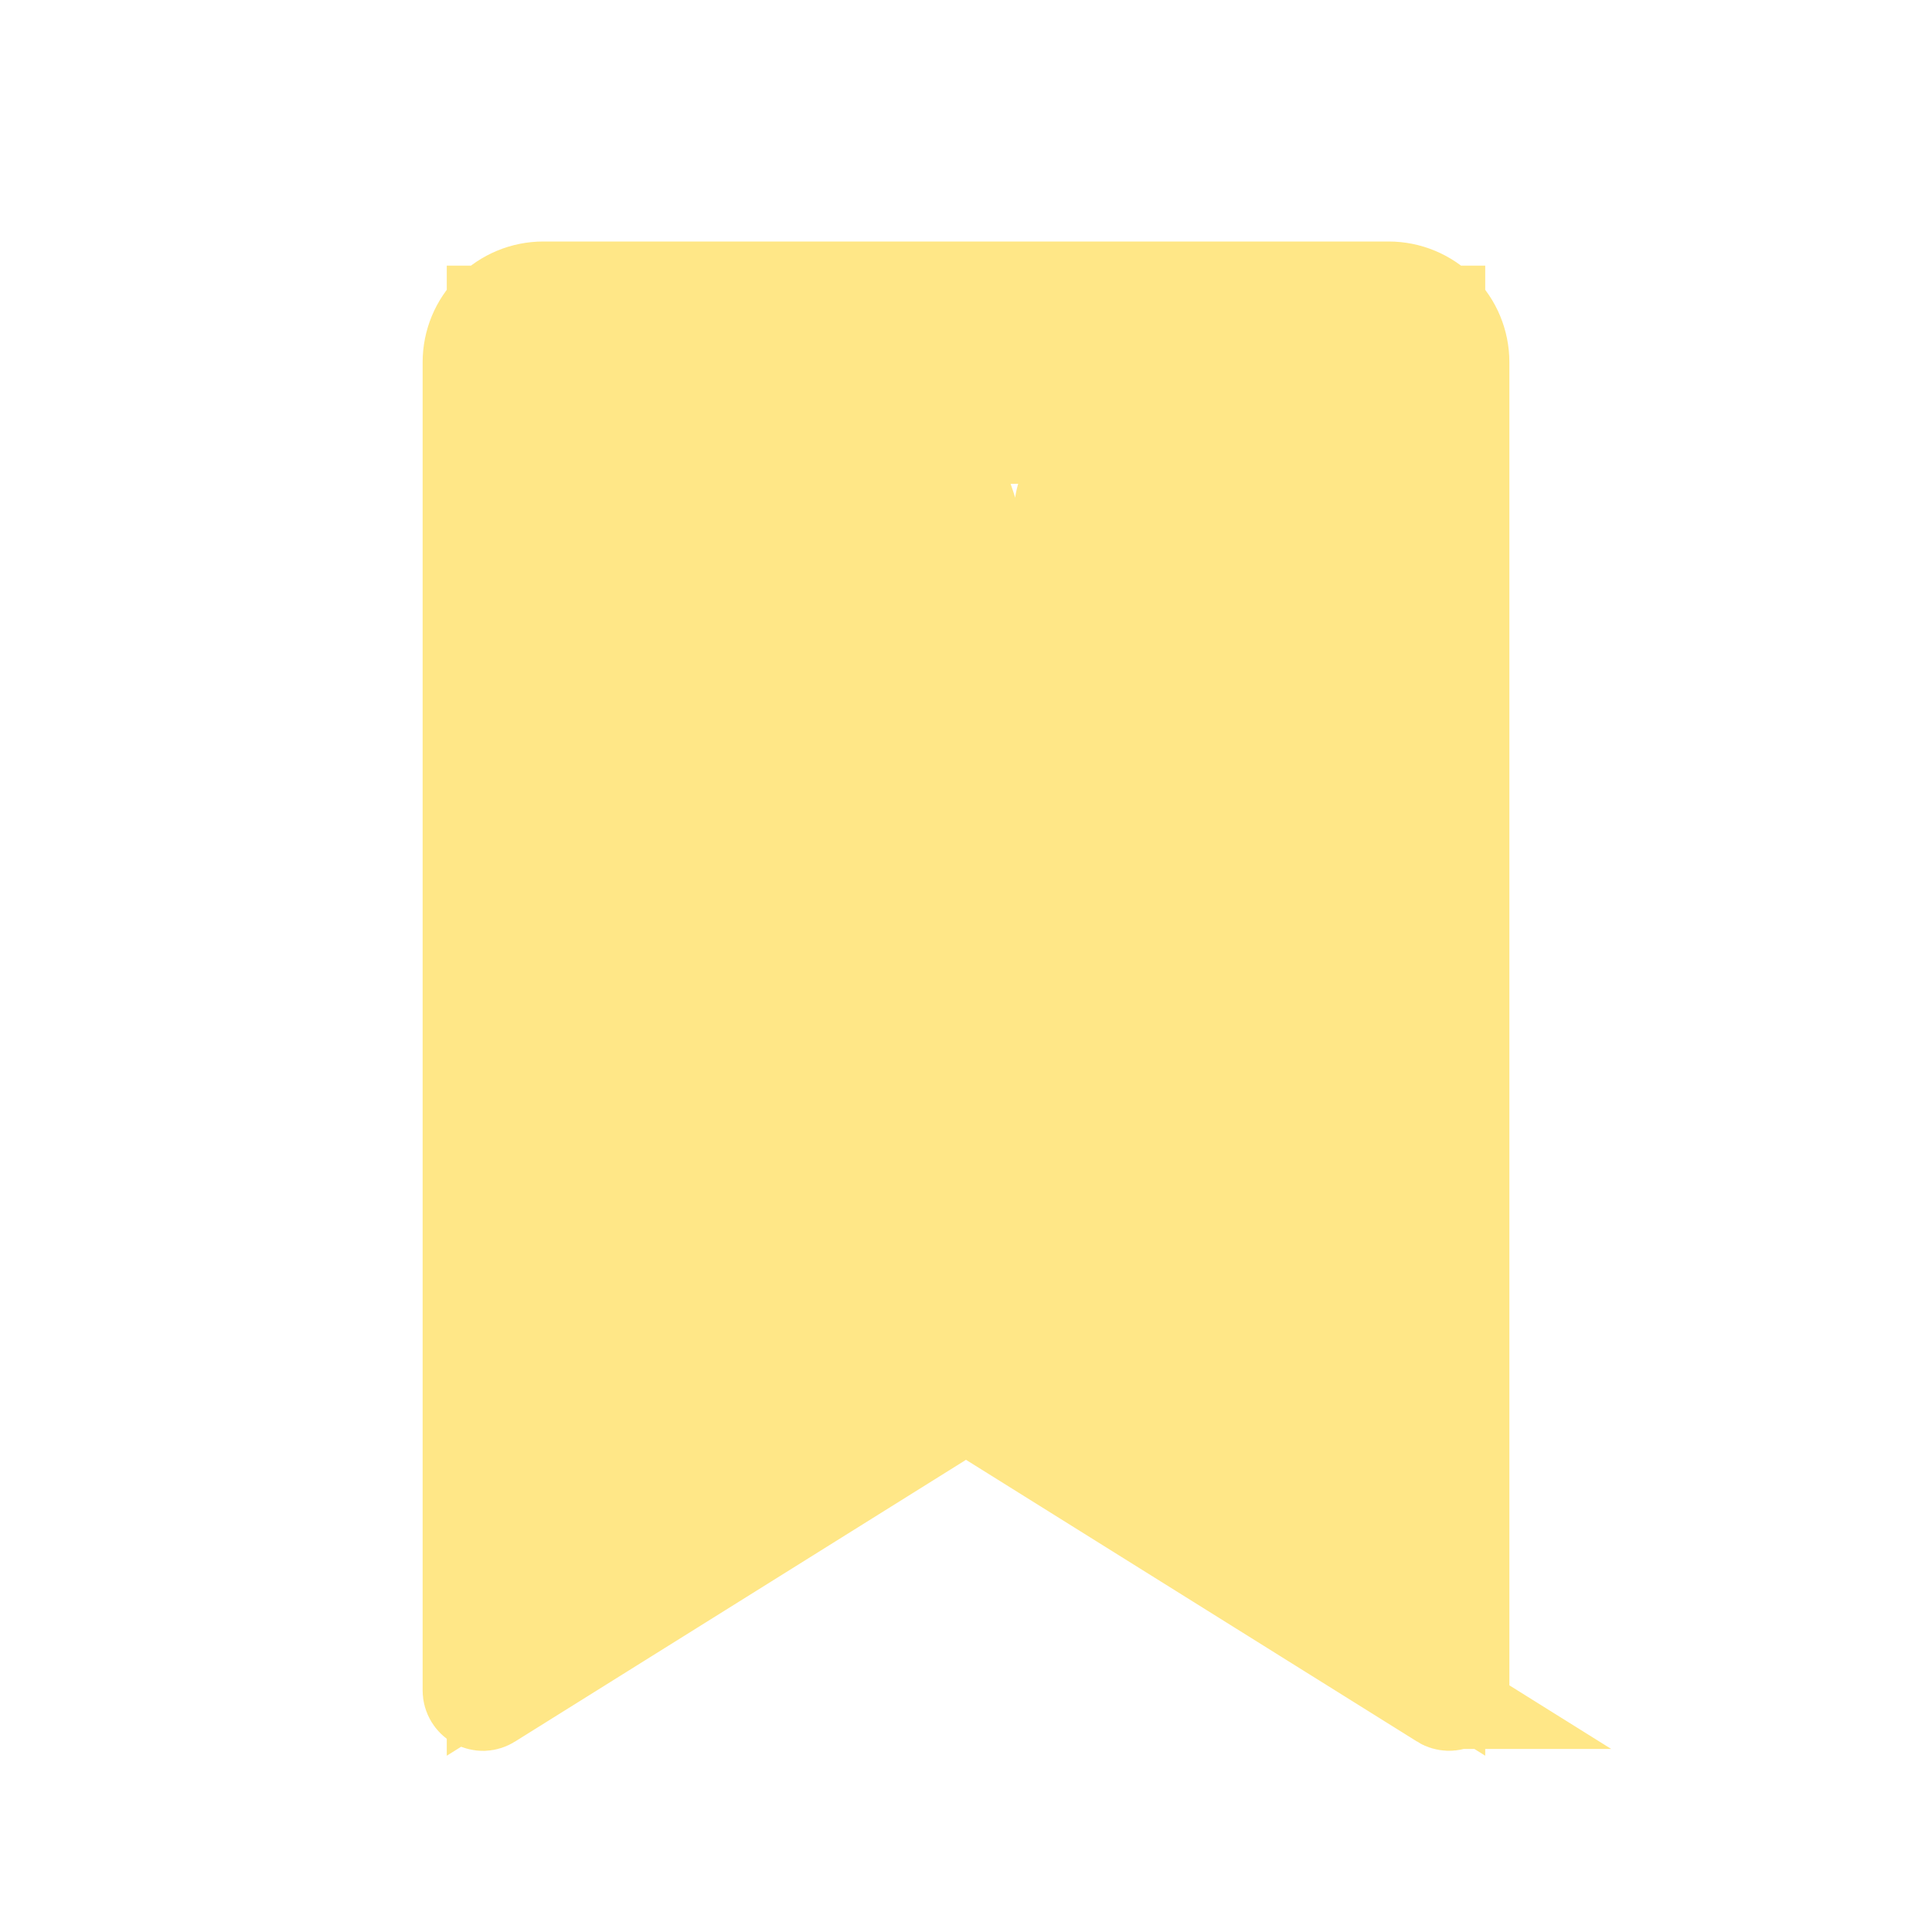
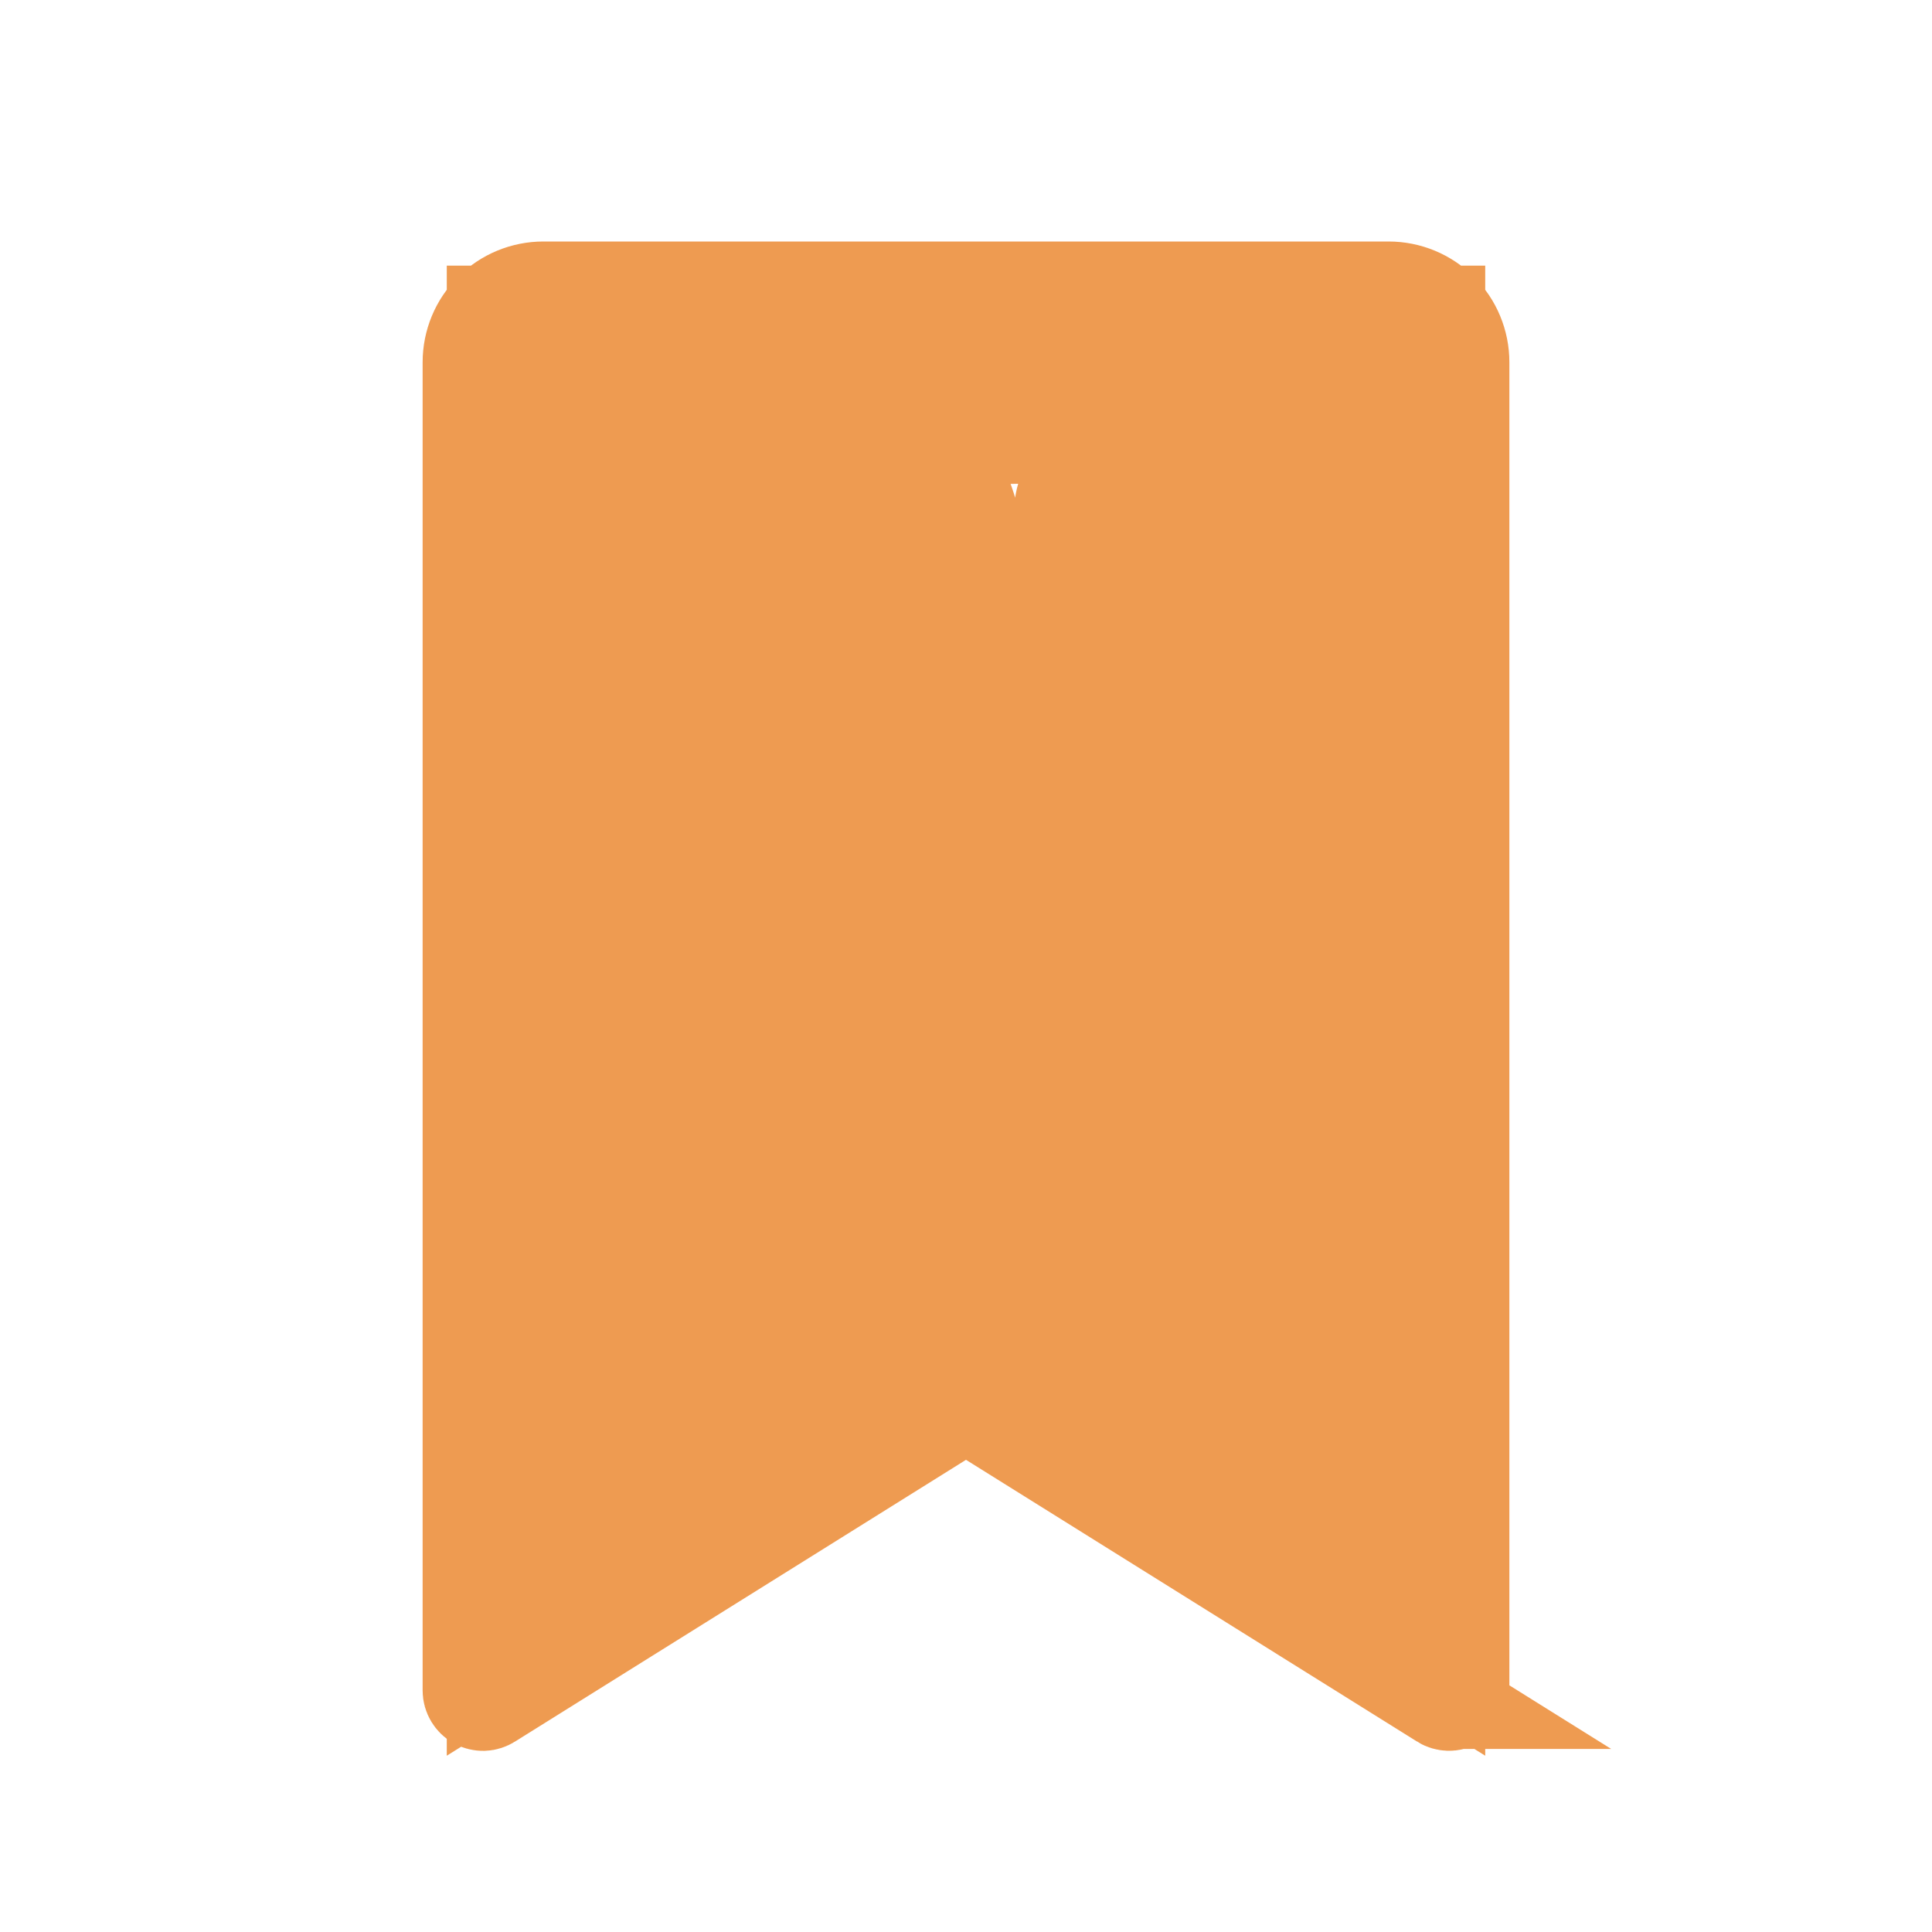
<svg xmlns="http://www.w3.org/2000/svg" width="20" height="20" viewBox="0 0 20 20" fill="none">
-   <path d="M5.625 3H14.375C14.574 3 14.765 3.079 14.905 3.22C15.046 3.36 15.125 3.551 15.125 3.75V17.5C15.125 17.522 15.119 17.544 15.107 17.562C15.096 17.582 15.08 17.598 15.06 17.608C15.041 17.619 15.019 17.625 14.997 17.624C14.975 17.623 14.953 17.617 14.934 17.605H14.935L10.265 14.688L10 14.523L9.735 14.688L5.066 17.605C5.047 17.617 5.025 17.624 5.003 17.625C4.981 17.625 4.959 17.62 4.939 17.609C4.92 17.599 4.904 17.582 4.893 17.564C4.881 17.544 4.875 17.522 4.875 17.5V3.75C4.875 3.551 4.954 3.36 5.095 3.22C5.235 3.079 5.426 3 5.625 3ZM5.125 17.274L5.89 16.797L9.933 14.27C9.952 14.257 9.976 14.25 9.999 14.25C10.023 14.25 10.046 14.257 10.065 14.27L14.11 16.797L14.875 17.274V3.25H5.125V17.274Z" fill="#FFE787" stroke="#FFE787" />
-   <path d="M5.784 3.808C5.784 3.836 5.827 3.851 5.996 3.872C6.337 3.914 7.084 3.978 7.927 3.985C8.237 3.988 8.307 4.006 8.765 4.014C9.222 4.021 10.064 4.021 10.562 4.007C11.186 3.989 11.456 3.936 11.696 3.929C12.235 3.913 12.974 3.921 13.25 3.978C13.446 4.018 13.612 4.063 13.817 4.106C13.868 4.116 13.909 4.134 13.938 4.162C14.079 4.3 14.235 4.924 14.3 5.438C14.327 5.649 14.336 6.397 14.315 7.53C14.306 8.031 14.252 8.382 14.223 9.447C14.194 10.512 14.18 12.281 14.159 13.27C14.13 14.616 14.053 14.784 14.052 15.378C14.052 15.508 14.094 15.549 14.081 15.557C14.017 15.593 13.658 15.269 13.085 14.83C12.286 14.219 11.955 14.063 11.727 13.906C11.421 13.694 11.132 13.438 10.891 13.324C10.672 13.221 10.48 13.126 10.154 12.97C10.044 12.917 9.954 12.927 9.862 12.962C9.628 13.052 9.388 13.252 9.196 13.352C9.022 13.442 8.919 13.635 8.763 13.798C8.621 13.948 8.438 14.075 8.232 14.238C7.943 14.466 7.672 14.613 7.416 14.777C7.23 14.896 7.006 15.067 6.764 15.259C6.539 15.437 6.409 15.592 6.253 15.706C5.918 15.951 6.097 14.715 6.075 14.516C6.027 14.065 6.068 13.466 6.089 13.183C6.109 12.926 6.153 12.701 6.245 12.495C6.333 12.298 6.45 11.922 6.557 11.595C6.64 11.34 6.663 11.141 6.685 10.815C6.71 10.432 6.749 9.893 6.749 9.094C6.749 8.799 6.678 8.659 6.664 8.63C6.623 8.546 6.579 8.842 6.543 9.018C6.483 9.319 6.325 9.958 6.084 10.695C5.893 11.28 5.771 11.465 5.7 11.671C5.683 11.72 5.671 11.763 5.664 11.757C5.541 11.648 5.77 11.424 5.862 11.254C5.949 11.094 5.983 10.914 6.004 10.567C6.025 10.233 6.068 9.78 6.089 9.524C6.114 9.226 6.153 8.829 6.174 8.623C6.196 8.416 6.238 8.191 6.245 7.025C6.248 6.615 6.182 6.391 6.174 5.301C6.173 5.071 6.195 5.015 6.224 4.986C6.47 4.734 7.215 5.368 7.782 5.403C7.913 5.412 7.912 5.861 7.891 6.561C7.87 7.25 7.7 7.946 7.551 8.611C7.481 8.924 7.445 9.192 7.423 9.694C7.401 10.197 7.401 10.927 7.415 11.373C7.444 12.303 7.514 12.784 7.522 13.237C7.526 13.484 7.444 13.649 7.486 13.692C7.794 14.007 8.01 12.942 8.661 12.22C8.898 11.957 9.06 11.751 9.152 11.538C9.261 11.289 9.273 10.382 9.181 9.596C9.16 9.41 9.104 9.146 9.082 8.72C9.031 7.721 9.088 6.944 9.131 6.639C9.175 6.321 9.272 5.853 9.407 5.378C9.458 5.199 9.471 5.142 9.612 5.647C9.753 6.151 10.019 7.218 10.199 8.126C10.378 9.034 10.463 9.75 10.527 10.182C10.656 11.048 10.902 11.774 11.017 12.153C11.09 12.394 11.088 12.543 11.117 12.558C11.279 12.643 11.06 12.148 11.053 11.964C11.045 11.751 11.017 11.201 11.074 10.113C11.107 9.459 11.242 8.605 11.3 8.072C11.377 7.359 11.372 7.071 11.393 6.817C11.446 6.179 11.443 5.698 11.499 5.292C11.508 5.224 11.668 5.546 11.817 6.12C11.966 6.693 12.148 7.535 12.291 8.903C12.434 10.27 12.533 12.137 12.591 13.141C12.648 14.145 12.662 14.23 12.669 14.308C12.677 14.387 12.677 14.457 12.705 13.608C12.733 12.76 12.789 10.991 12.874 9.666C12.959 8.34 13.071 7.512 13.129 7.029C13.201 6.206 13.23 5.529 13.272 5.1C13.286 5.042 13.3 5 13.315 4.914" stroke="#FFE787" stroke-width="2" stroke-linecap="round" />
+   <path d="M5.625 3H14.375C14.574 3 14.765 3.079 14.905 3.22C15.046 3.36 15.125 3.551 15.125 3.75V17.5C15.125 17.522 15.119 17.544 15.107 17.562C15.096 17.582 15.08 17.598 15.06 17.608C15.041 17.619 15.019 17.625 14.997 17.624C14.975 17.623 14.953 17.617 14.934 17.605H14.935L10.265 14.688L10 14.523L9.735 14.688L5.066 17.605C5.047 17.617 5.025 17.624 5.003 17.625C4.981 17.625 4.959 17.62 4.939 17.609C4.92 17.599 4.904 17.582 4.893 17.564C4.881 17.544 4.875 17.522 4.875 17.5V3.75C4.875 3.551 4.954 3.36 5.095 3.22C5.235 3.079 5.426 3 5.625 3ZM5.125 17.274L5.89 16.797L9.933 14.27C9.952 14.257 9.976 14.25 9.999 14.25C10.023 14.25 10.046 14.257 10.065 14.27L14.11 16.797L14.875 17.274V3.25H5.125V17.274Z" fill="#EE9B51" stroke="#EE9B51" />
+   <path d="M5.784 3.808C5.784 3.836 5.827 3.851 5.996 3.872C6.337 3.914 7.084 3.978 7.927 3.985C8.237 3.988 8.307 4.006 8.765 4.014C9.222 4.021 10.064 4.021 10.562 4.007C11.186 3.989 11.456 3.936 11.696 3.929C12.235 3.913 12.974 3.921 13.25 3.978C13.446 4.018 13.612 4.063 13.817 4.106C13.868 4.116 13.909 4.134 13.938 4.162C14.079 4.3 14.235 4.924 14.3 5.438C14.327 5.649 14.336 6.397 14.315 7.53C14.306 8.031 14.252 8.382 14.223 9.447C14.194 10.512 14.18 12.281 14.159 13.27C14.13 14.616 14.053 14.784 14.052 15.378C14.052 15.508 14.094 15.549 14.081 15.557C14.017 15.593 13.658 15.269 13.085 14.83C12.286 14.219 11.955 14.063 11.727 13.906C11.421 13.694 11.132 13.438 10.891 13.324C10.672 13.221 10.48 13.126 10.154 12.97C10.044 12.917 9.954 12.927 9.862 12.962C9.628 13.052 9.388 13.252 9.196 13.352C9.022 13.442 8.919 13.635 8.763 13.798C8.621 13.948 8.438 14.075 8.232 14.238C7.943 14.466 7.672 14.613 7.416 14.777C7.23 14.896 7.006 15.067 6.764 15.259C6.539 15.437 6.409 15.592 6.253 15.706C5.918 15.951 6.097 14.715 6.075 14.516C6.027 14.065 6.068 13.466 6.089 13.183C6.109 12.926 6.153 12.701 6.245 12.495C6.333 12.298 6.45 11.922 6.557 11.595C6.64 11.34 6.663 11.141 6.685 10.815C6.71 10.432 6.749 9.893 6.749 9.094C6.749 8.799 6.678 8.659 6.664 8.63C6.623 8.546 6.579 8.842 6.543 9.018C6.483 9.319 6.325 9.958 6.084 10.695C5.893 11.28 5.771 11.465 5.7 11.671C5.683 11.72 5.671 11.763 5.664 11.757C5.541 11.648 5.77 11.424 5.862 11.254C5.949 11.094 5.983 10.914 6.004 10.567C6.025 10.233 6.068 9.78 6.089 9.524C6.114 9.226 6.153 8.829 6.174 8.623C6.196 8.416 6.238 8.191 6.245 7.025C6.248 6.615 6.182 6.391 6.174 5.301C6.173 5.071 6.195 5.015 6.224 4.986C6.47 4.734 7.215 5.368 7.782 5.403C7.913 5.412 7.912 5.861 7.891 6.561C7.87 7.25 7.7 7.946 7.551 8.611C7.481 8.924 7.445 9.192 7.423 9.694C7.401 10.197 7.401 10.927 7.415 11.373C7.444 12.303 7.514 12.784 7.522 13.237C7.526 13.484 7.444 13.649 7.486 13.692C7.794 14.007 8.01 12.942 8.661 12.22C8.898 11.957 9.06 11.751 9.152 11.538C9.261 11.289 9.273 10.382 9.181 9.596C9.16 9.41 9.104 9.146 9.082 8.72C9.031 7.721 9.088 6.944 9.131 6.639C9.175 6.321 9.272 5.853 9.407 5.378C9.458 5.199 9.471 5.142 9.612 5.647C9.753 6.151 10.019 7.218 10.199 8.126C10.378 9.034 10.463 9.75 10.527 10.182C10.656 11.048 10.902 11.774 11.017 12.153C11.09 12.394 11.088 12.543 11.117 12.558C11.279 12.643 11.06 12.148 11.053 11.964C11.045 11.751 11.017 11.201 11.074 10.113C11.107 9.459 11.242 8.605 11.3 8.072C11.377 7.359 11.372 7.071 11.393 6.817C11.446 6.179 11.443 5.698 11.499 5.292C11.508 5.224 11.668 5.546 11.817 6.12C11.966 6.693 12.148 7.535 12.291 8.903C12.434 10.27 12.533 12.137 12.591 13.141C12.648 14.145 12.662 14.23 12.669 14.308C12.677 14.387 12.677 14.457 12.705 13.608C12.733 12.76 12.789 10.991 12.874 9.666C12.959 8.34 13.071 7.512 13.129 7.029C13.201 6.206 13.23 5.529 13.272 5.1C13.286 5.042 13.3 5 13.315 4.914" stroke="#EE9B51" stroke-width="2" stroke-linecap="round" />
</svg>
